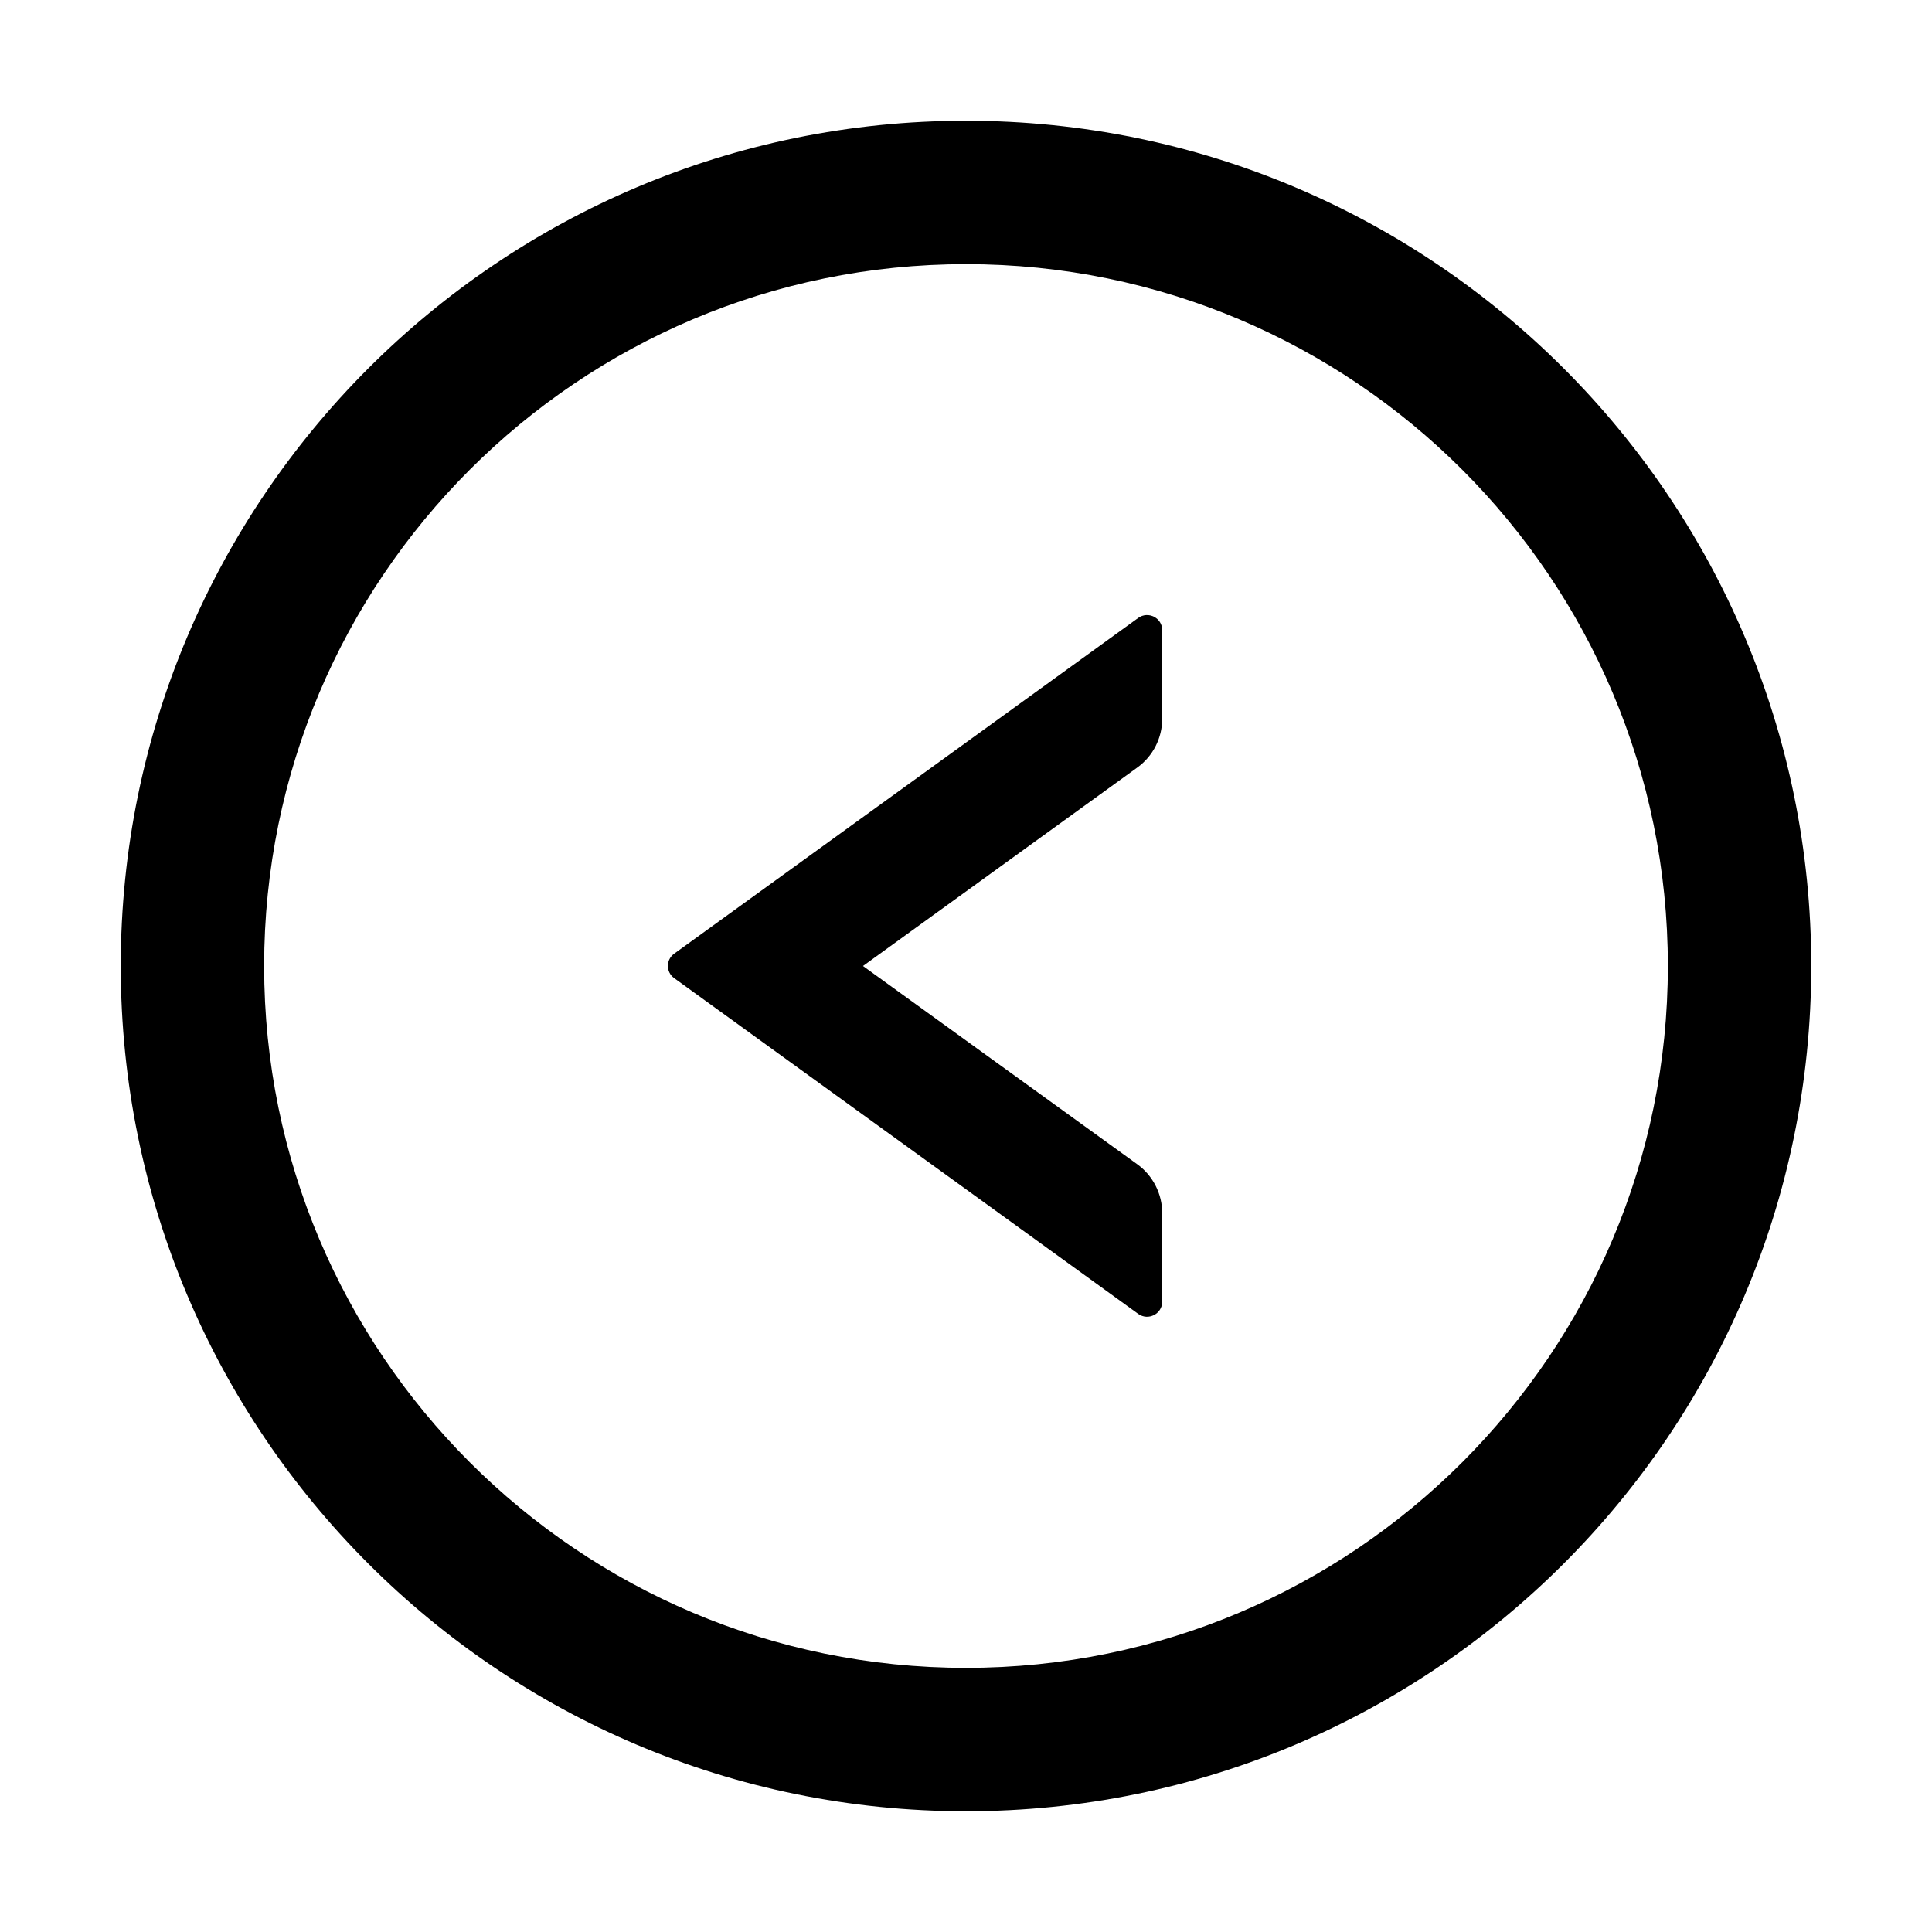
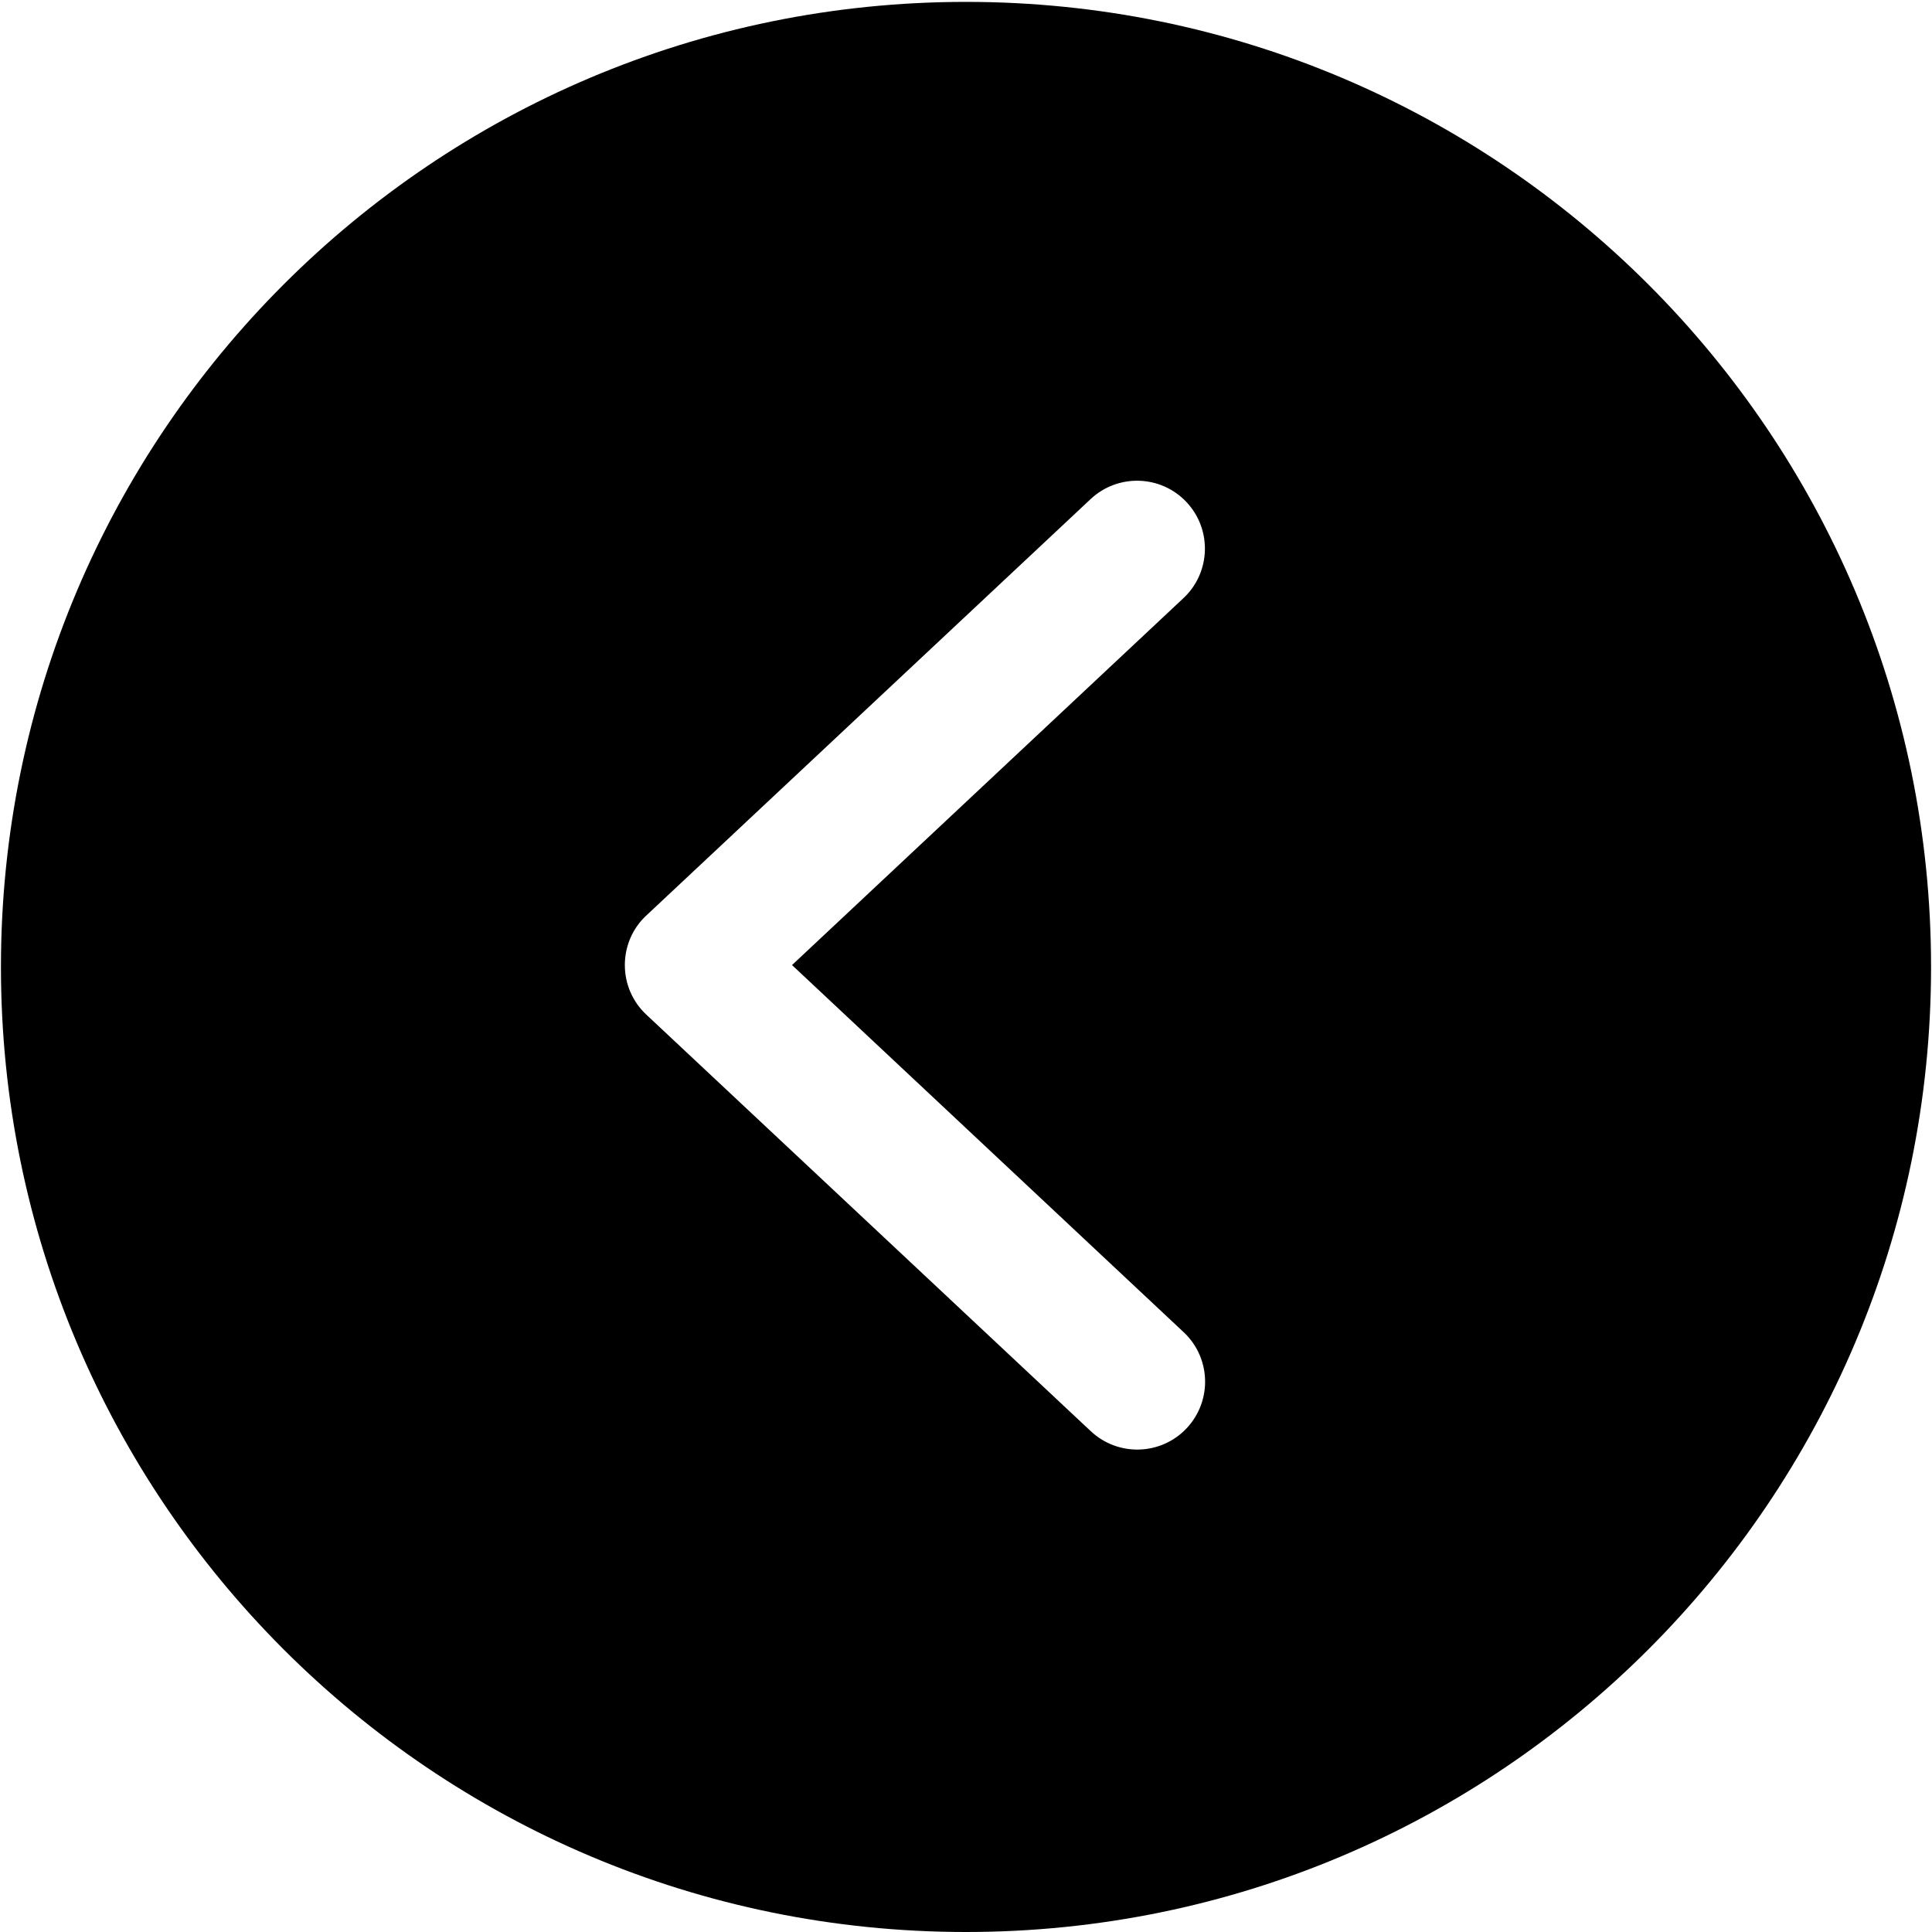
- <svg xmlns="http://www.w3.org/2000/svg" version="1.1" id="图层_1" x="0px" y="0px" viewBox="0 0 1024 1024" style="enable-background:new 0 0 1024 1024;" xml:space="preserve">
-   <style type="text/css">
- 	.st0{fill:none;}
- </style>
-   <g>
-     <path class="st0" d="M512,140c-205.4,0-372,166.6-372,372s166.6,372,372,372s372-166.6,372-372S717.4,140,512,140z M616,380.9   c0,10.2-4.9,19.9-13.2,25.9L457.4,512l145.4,105.2c8.3,6,13.2,15.6,13.2,25.9V690c0,6.5-7.4,10.3-12.7,6.5l-246-178   c-4.4-3.2-4.4-9.7,0-12.9l246-178c5.3-3.8,12.7-0.1,12.7,6.5V380.9z" />
-     <path d="M603.3,327.5l-246,178c-4.4,3.2-4.4,9.7,0,12.9l246,178c5.3,3.8,12.7,0,12.7-6.5v-46.9c0-10.2-4.9-19.9-13.2-25.9   L457.4,512l145.4-105.2c8.3-6,13.2-15.6,13.2-25.9V334C616,327.5,608.6,323.7,603.3,327.5z" />
-     <path d="M512,64C264.6,64,64,264.6,64,512s200.6,448,448,448s448-200.6,448-448S759.4,64,512,64z M512,884   c-205.4,0-372-166.6-372-372s166.6-372,372-372s372,166.6,372,372S717.4,884,512,884z" />
-   </g>
+ <svg id="left-circle" viewBox="0 0 1024 1024">
+   <path d="M512 0.999C229.476 0.999 0.5 229.975 0.5 512.5s228.976 511.5 511.5 511.5 511.5-228.976 511.5-511.5S794.524 0.999 512 0.999zM628.986 756.961c-13.587 14.486-36.364 15.185-50.85 1.598l-235.57-220.784C335.273 530.981 331.177 521.491 331.177 511.5s4.096-19.481 11.289-26.174l235.57-220.784c14.486-13.587 37.264-12.887 50.85 1.598 13.587 14.486 12.887 37.264-1.598 50.85L419.79 511.5l207.597 194.61C641.873 719.697 642.572 742.475 628.986 756.961z" />
</svg>
